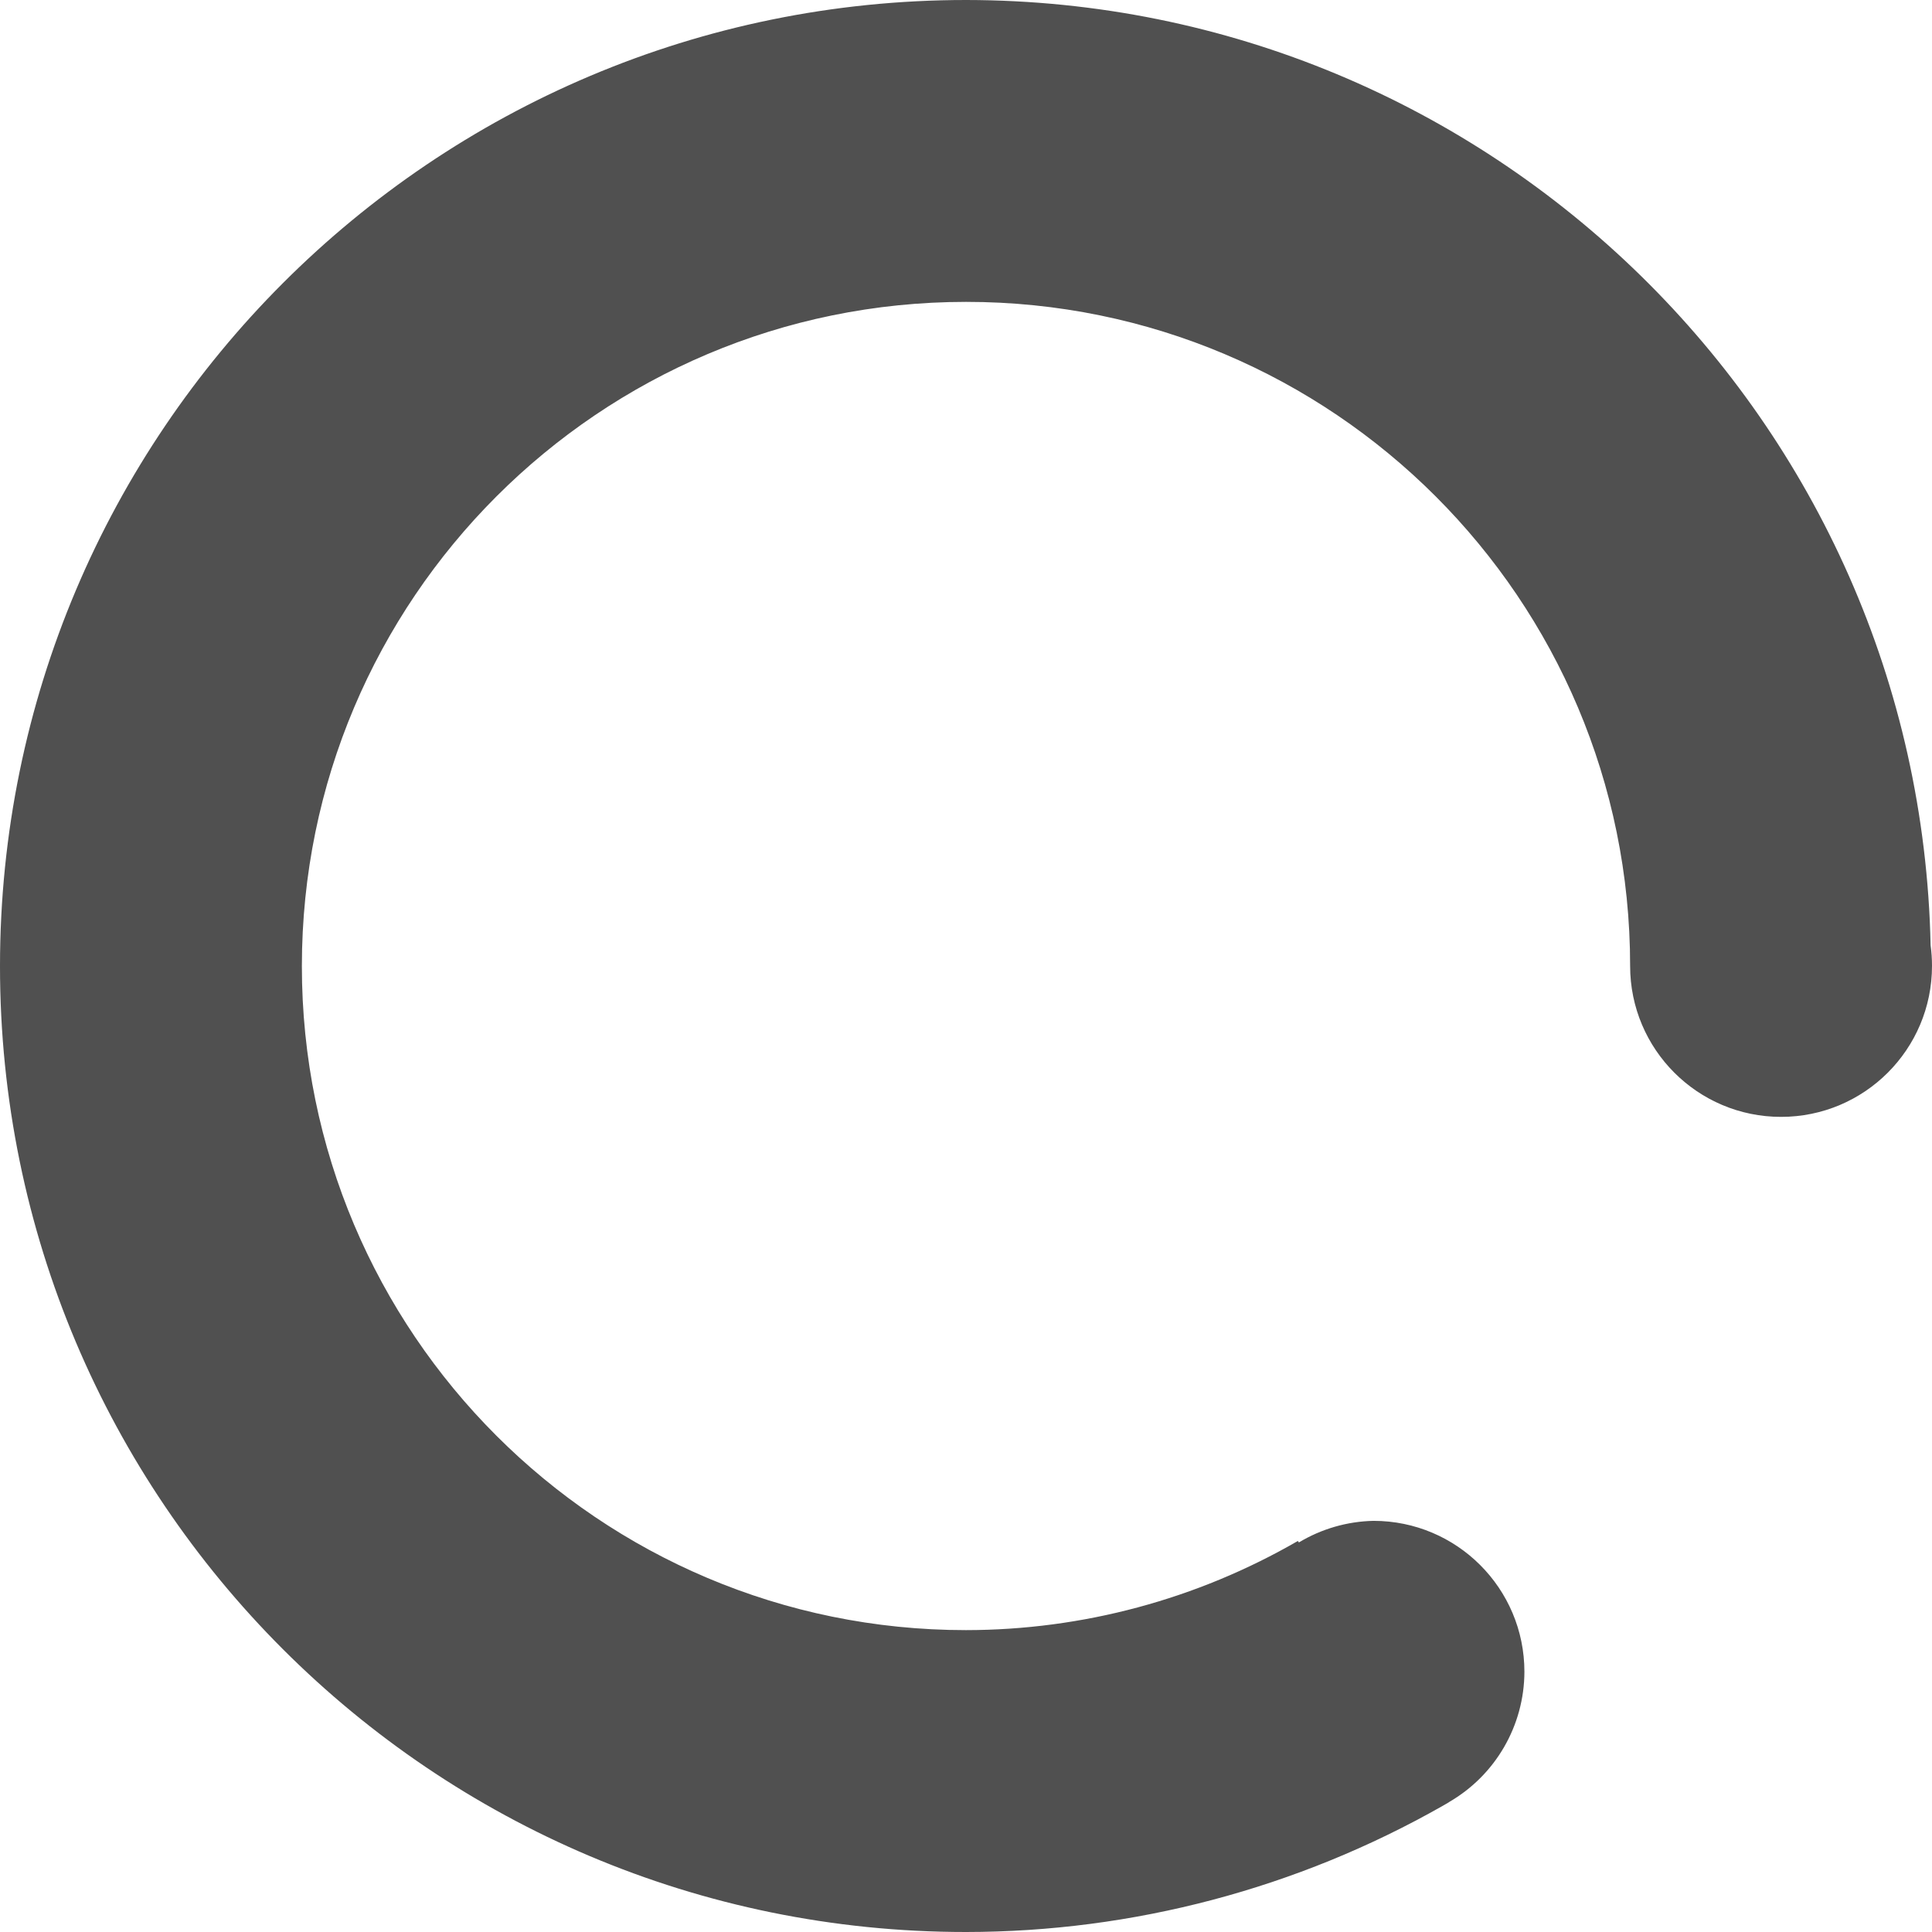
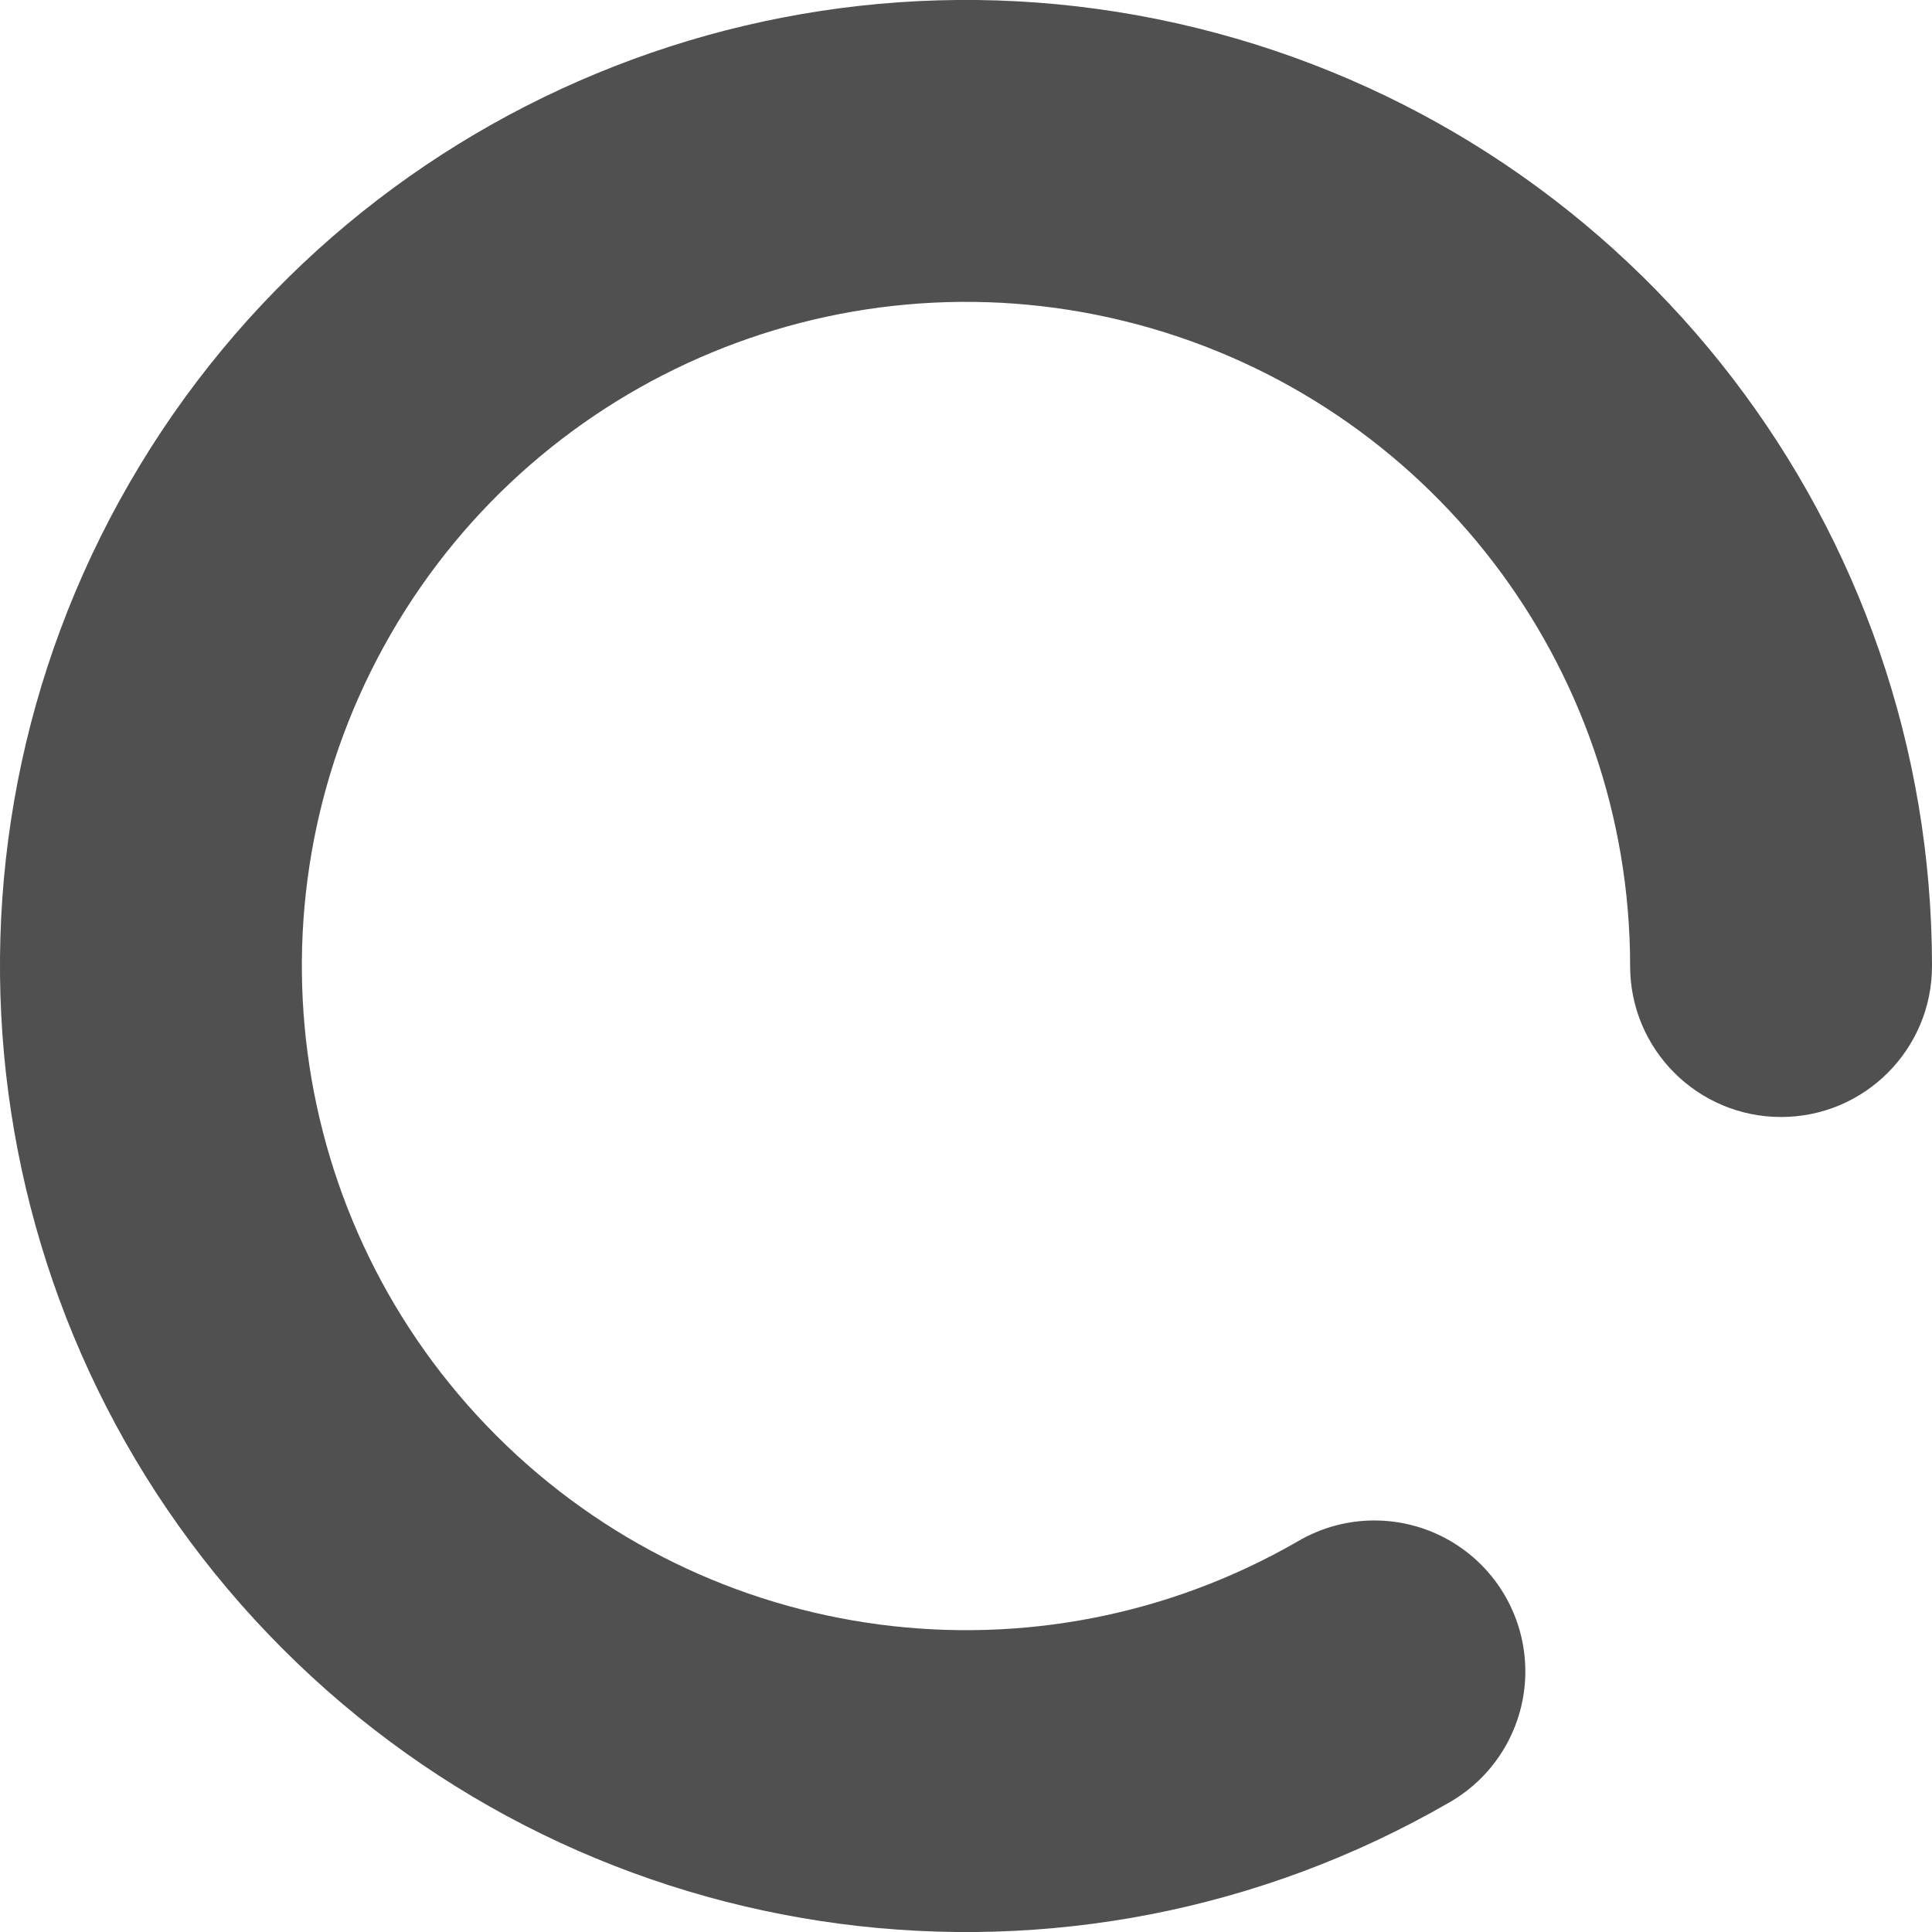
- <svg xmlns="http://www.w3.org/2000/svg" width="32" height="32" viewBox="44 -56 32 32" version="1.1" style="fill:none;stroke-linecap:round;stroke-linejoin:round" id="svg7">
-   <defs id="defs7" />
-   <g transform="scale(1,-1)" id="g7">
-     <path id="path12" style="fill:#505050;fill-opacity:1;stroke:none;stroke-width:0.249;stroke-dasharray:none" d="M 76,40.002 A 2.5,2.5 45 0 1 75.977,40.342 16.002,15.998 45 0 1 60.002,56 16.002,15.998 45 0 1 44,39.998 16.002,15.998 45 0 1 59.998,24 a 16.002,15.998 45 0 1 7.897,2.089 16.002,15.998 45 0 1 0.102,0.059 l -2e-6,0.002 a 2.5,2.5 45 0 1 1.252,2.16 2.5,2.5 45 0 1 -2.5,2.5 2.5,2.5 45 0 1 -1.236,-0.358 l -0.016,0.025 a 11.001,10.999 45 0 0 -5.498,-1.477 11.001,10.999 45 0 0 -10.999,10.999 11.001,10.999 45 0 0 11.001,11.001 11.001,10.999 45 0 0 10.999,-10.999 2.5,2.5 45 0 1 2.5,-2.5 2.5,2.5 45 0 1 2.5,2.5 z m -0.119,0.744 a 2.5,2.5 45 0 1 -0.02,0.059 2.5,2.5 45 0 0 0.02,-0.059 z m -0.342,0.693 a 2.5,2.5 45 0 1 -0.031,0.047 2.5,2.5 45 0 0 0.031,-0.047 z m -0.555,0.57 a 2.5,2.5 45 0 1 -0.047,0.031 2.5,2.5 45 0 0 0.047,-0.031 z m -0.682,0.353 a 2.5,2.5 45 0 1 -0.059,0.02 2.5,2.5 45 0 0 0.059,-0.02 z m -1.547,0.019 a 2.5,2.5 45 0 1 -0.059,-0.02 2.5,2.5 45 0 0 0.059,0.02 z m -0.693,-0.342 a 2.5,2.5 45 0 1 -0.047,-0.031 2.5,2.5 45 0 0 0.047,0.031 z m -0.57,-0.555 a 2.5,2.5 45 0 1 -0.031,-0.047 2.5,2.5 45 0 0 0.031,0.047 z m -0.354,-0.682 a 2.5,2.5 45 0 1 -0.02,-0.059 2.5,2.5 45 0 0 0.02,0.059 z m -5.135,-14.876 a 2.5,2.5 45 0 0 -0.059,0.02 2.5,2.5 45 0 1 0.059,-0.02 z m -0.693,0.342 a 2.5,2.5 45 0 0 -0.047,0.031 2.5,2.5 45 0 1 0.047,-0.031 z m -0.441,3.65 a 2.5,2.5 45 0 1 -0.035,-0.041 2.5,2.5 45 0 0 0.035,0.041 z M 64.74,26.825 a 2.5,2.5 45 0 0 -0.031,0.047 2.5,2.5 45 0 1 0.031,-0.047 z m -0.322,2.352 a 2.5,2.5 45 0 1 -0.014,-0.043 2.5,2.5 45 0 0 0.014,0.043 z m -0.031,-1.67 a 2.5,2.5 45 0 0 -0.02,0.059 2.5,2.5 45 0 1 0.02,-0.059 z" />
-   </g>
+ <svg xmlns="http://www.w3.org/2000/svg" width="32" height="32" viewBox="44 -56 32 32" version="1.1" style="fill:none;stroke-linecap:round;stroke-linejoin:round" id="svg8">
+   <defs id="defs8" />
+   <path d="m 76,-40 a 16,16 0 1 0 -8,13.857 2.5,2.5 0 1 0 -2.5,-4.33 11,11 0 1 1 5.5,-9.526 2.5,2.5 0 0 0 5,0 z" style="fill:#505050;stroke:none;stroke-width:0.25" id="path9" />
</svg>
